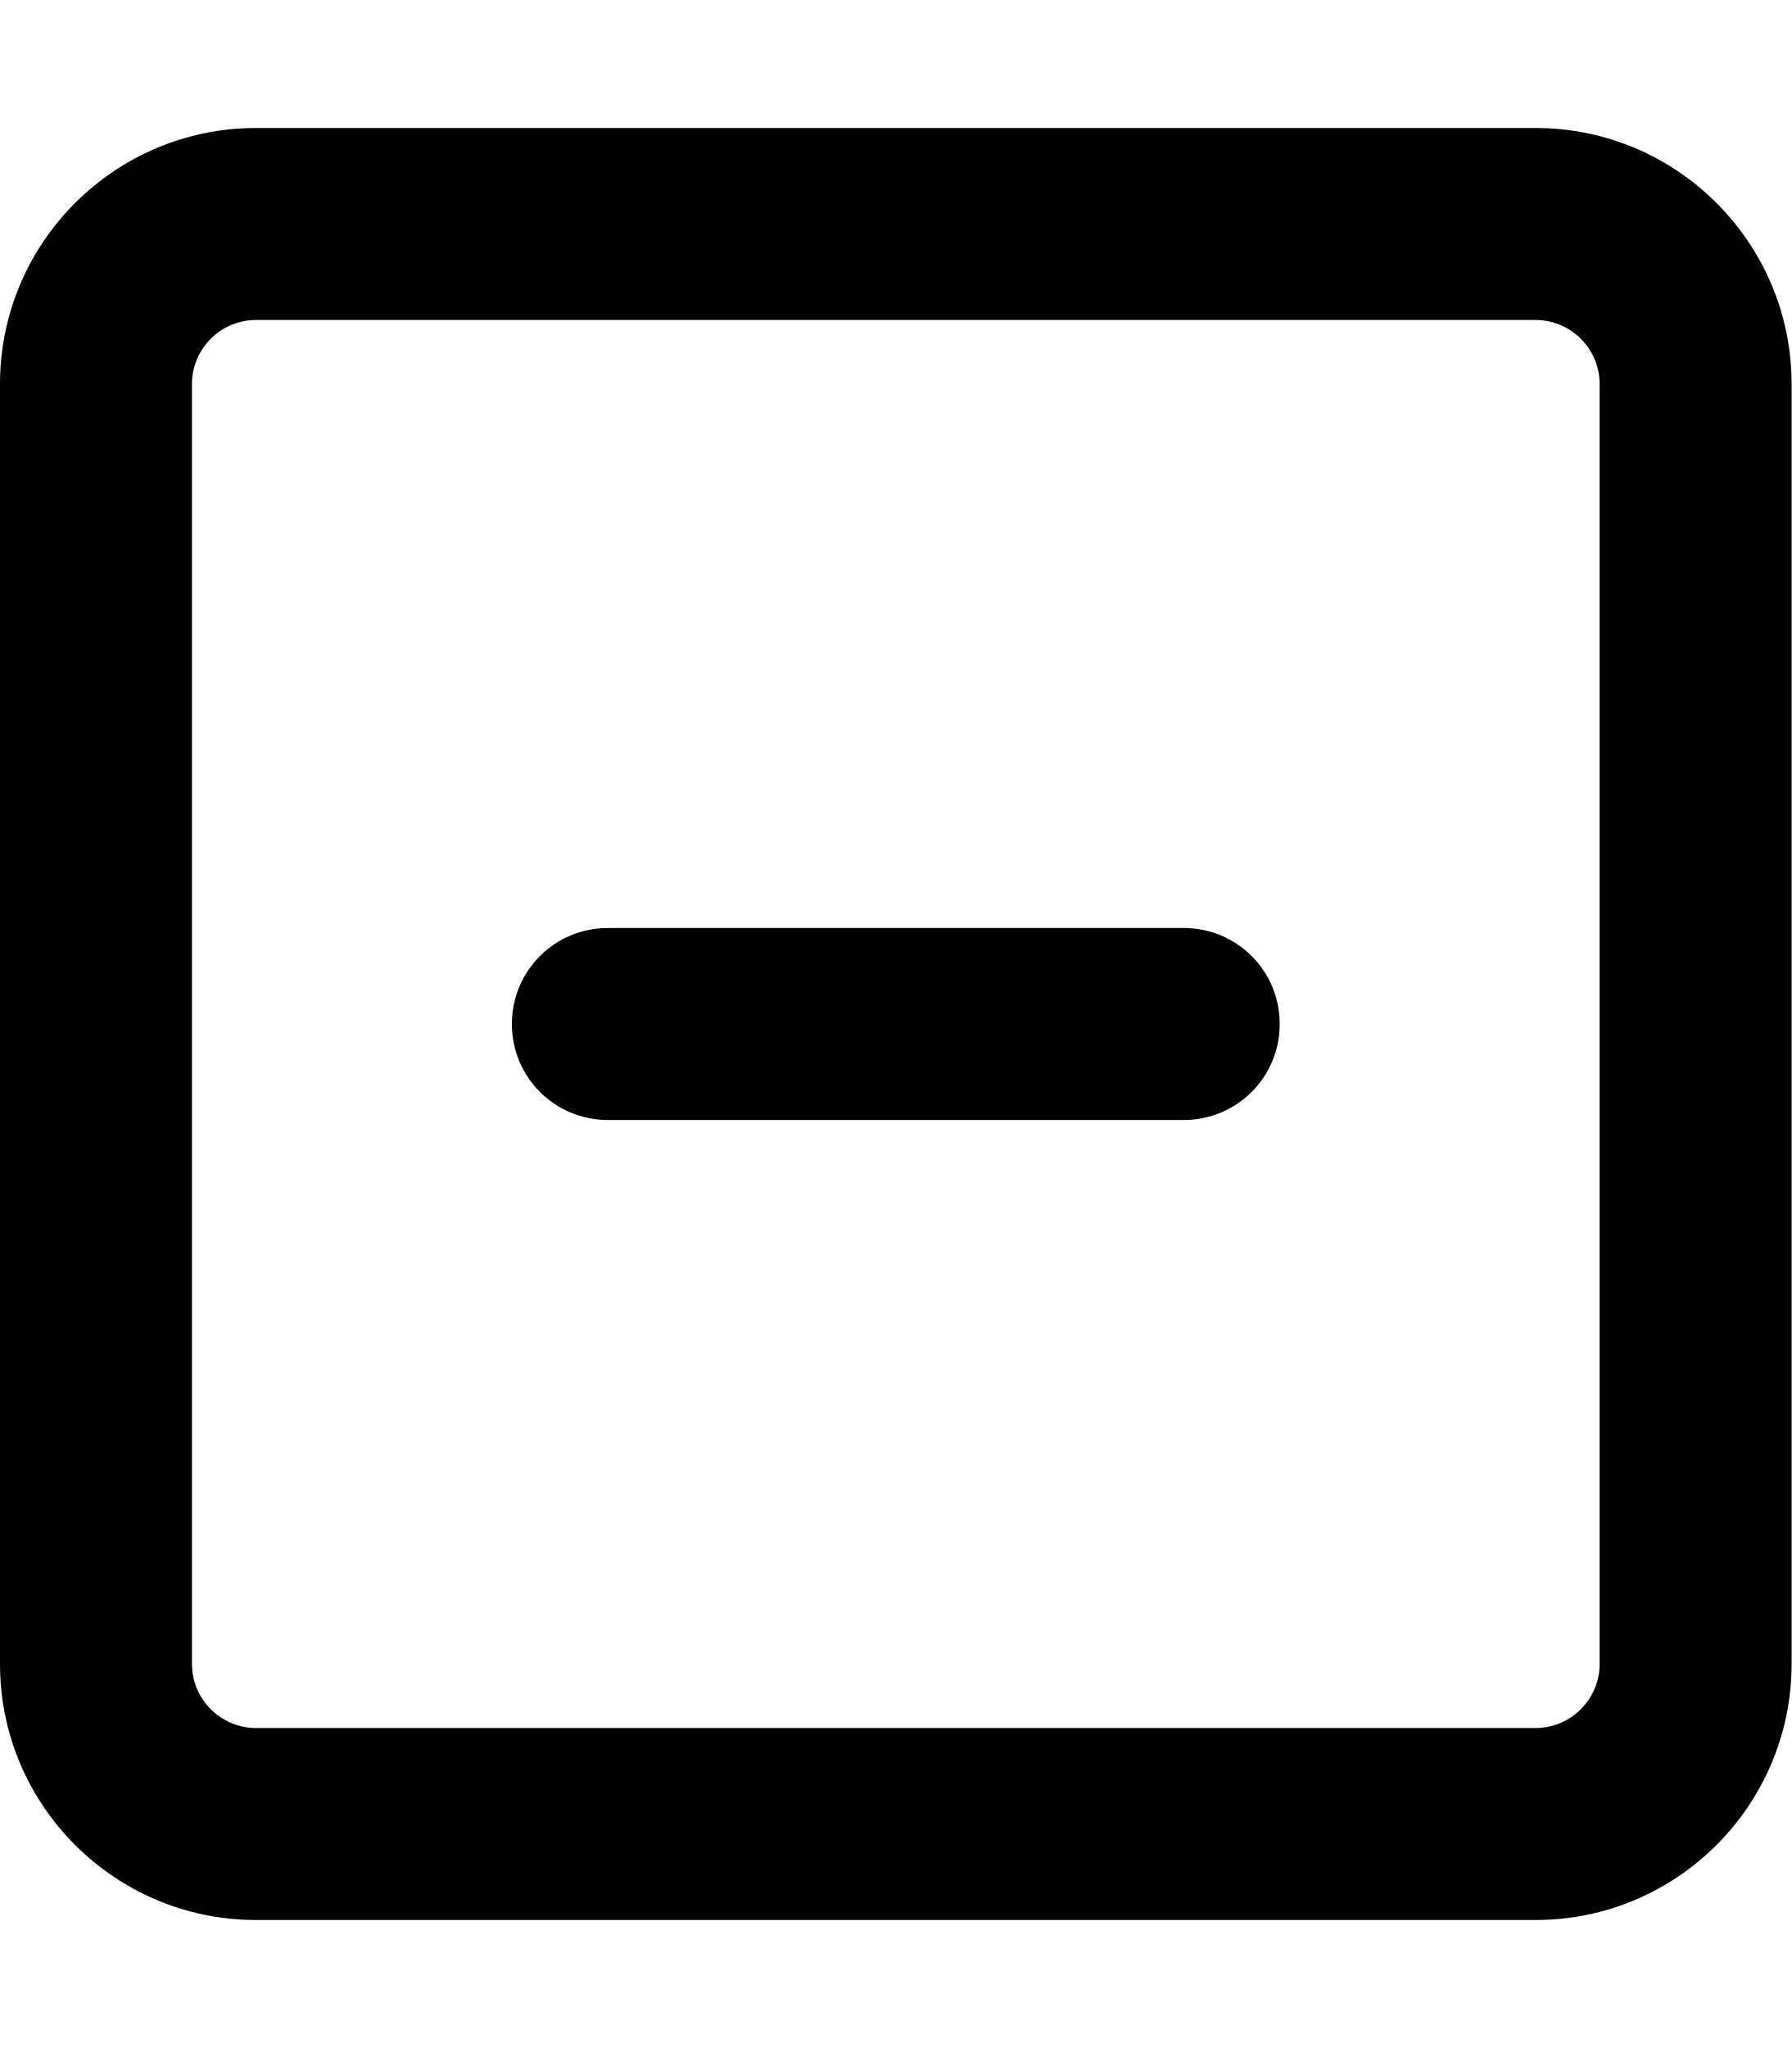
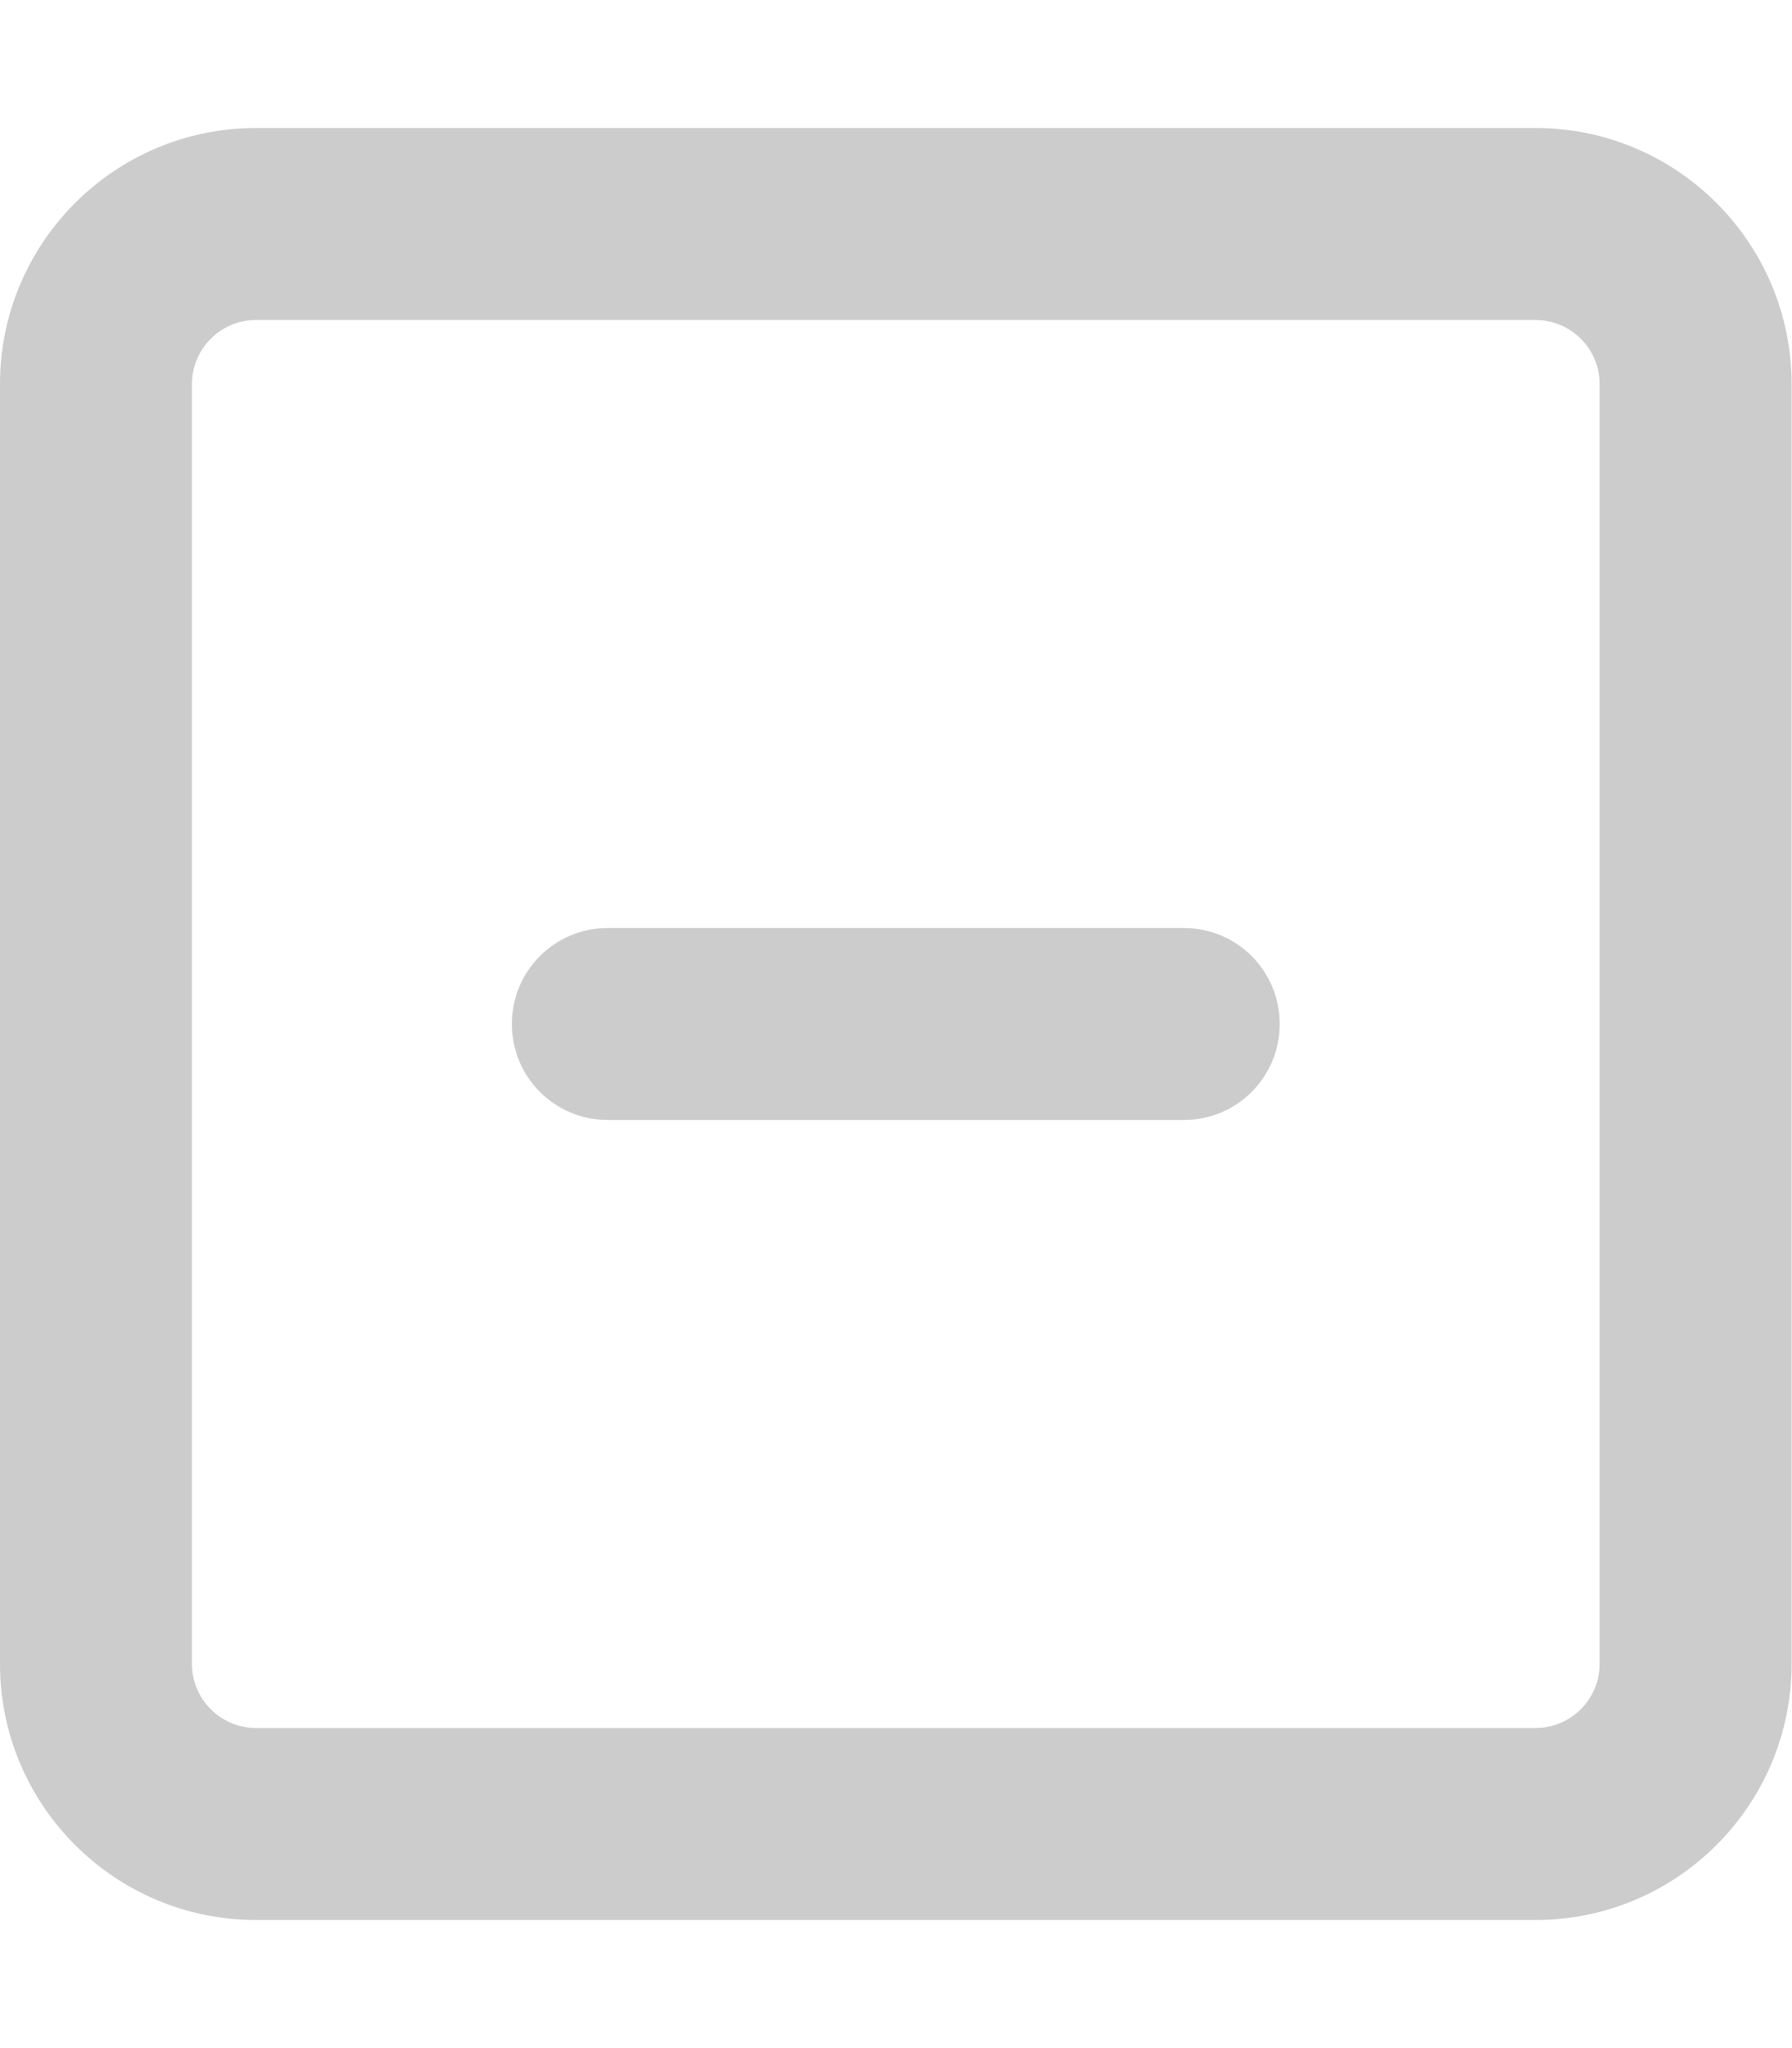
<svg xmlns="http://www.w3.org/2000/svg" height="1em" viewBox="0 0 448 512">
-   <path d="M64 80c-8.8 0-16 7.2-16 16V416c0 8.8 7.2 16 16 16H384c8.8 0 16-7.2 16-16V96c0-8.8-7.2-16-16-16H64zM0 96C0 60.7 28.7 32 64 32H384c35.3 0 64 28.7 64 64V416c0 35.3-28.7 64-64 64H64c-35.3 0-64-28.7-64-64V96zM152 232H296c13.3 0 24 10.7 24 24s-10.7 24-24 24H152c-13.3 0-24-10.7-24-24s10.7-24 24-24z" />
+   <path fill="#ccc" d="M64 80c-8.8 0-16 7.2-16 16V416c0 8.8 7.2 16 16 16H384c8.8 0 16-7.2 16-16V96c0-8.8-7.2-16-16-16H64zM0 96C0 60.7 28.7 32 64 32H384c35.3 0 64 28.7 64 64V416c0 35.3-28.7 64-64 64H64c-35.3 0-64-28.7-64-64V96zM152 232H296c13.3 0 24 10.7 24 24s-10.7 24-24 24H152c-13.3 0-24-10.7-24-24s10.7-24 24-24z" />
</svg>
